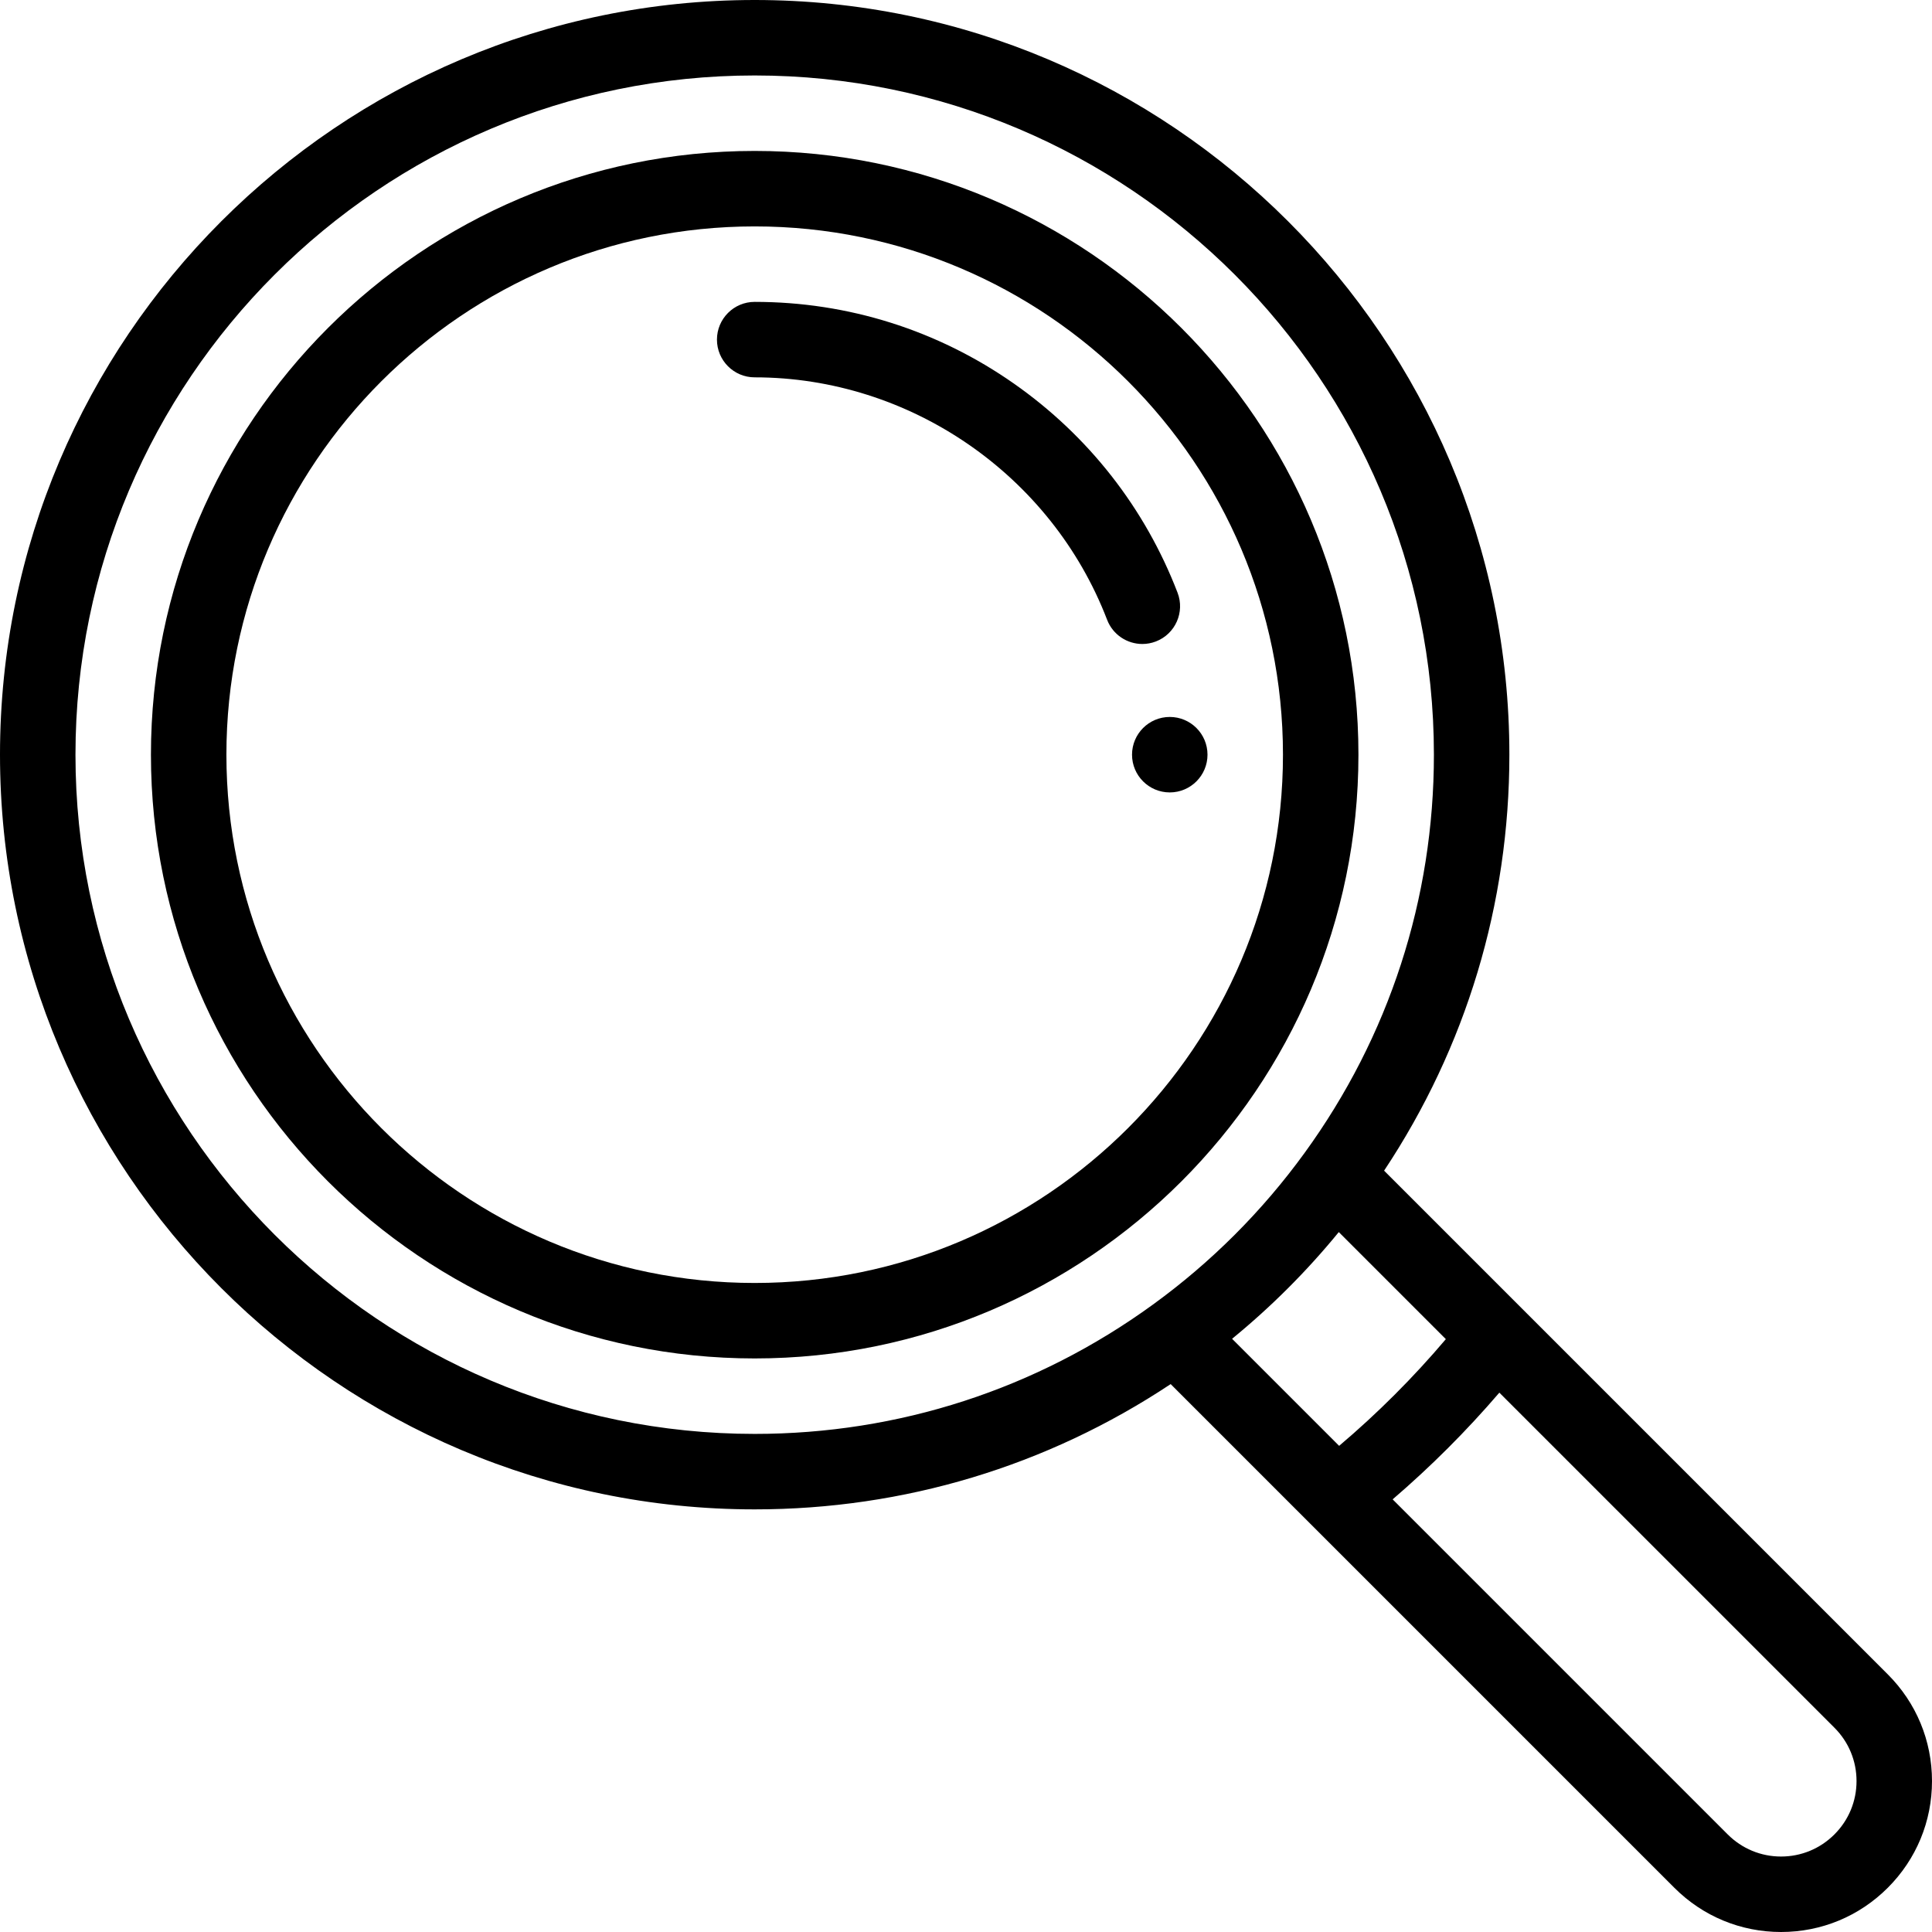
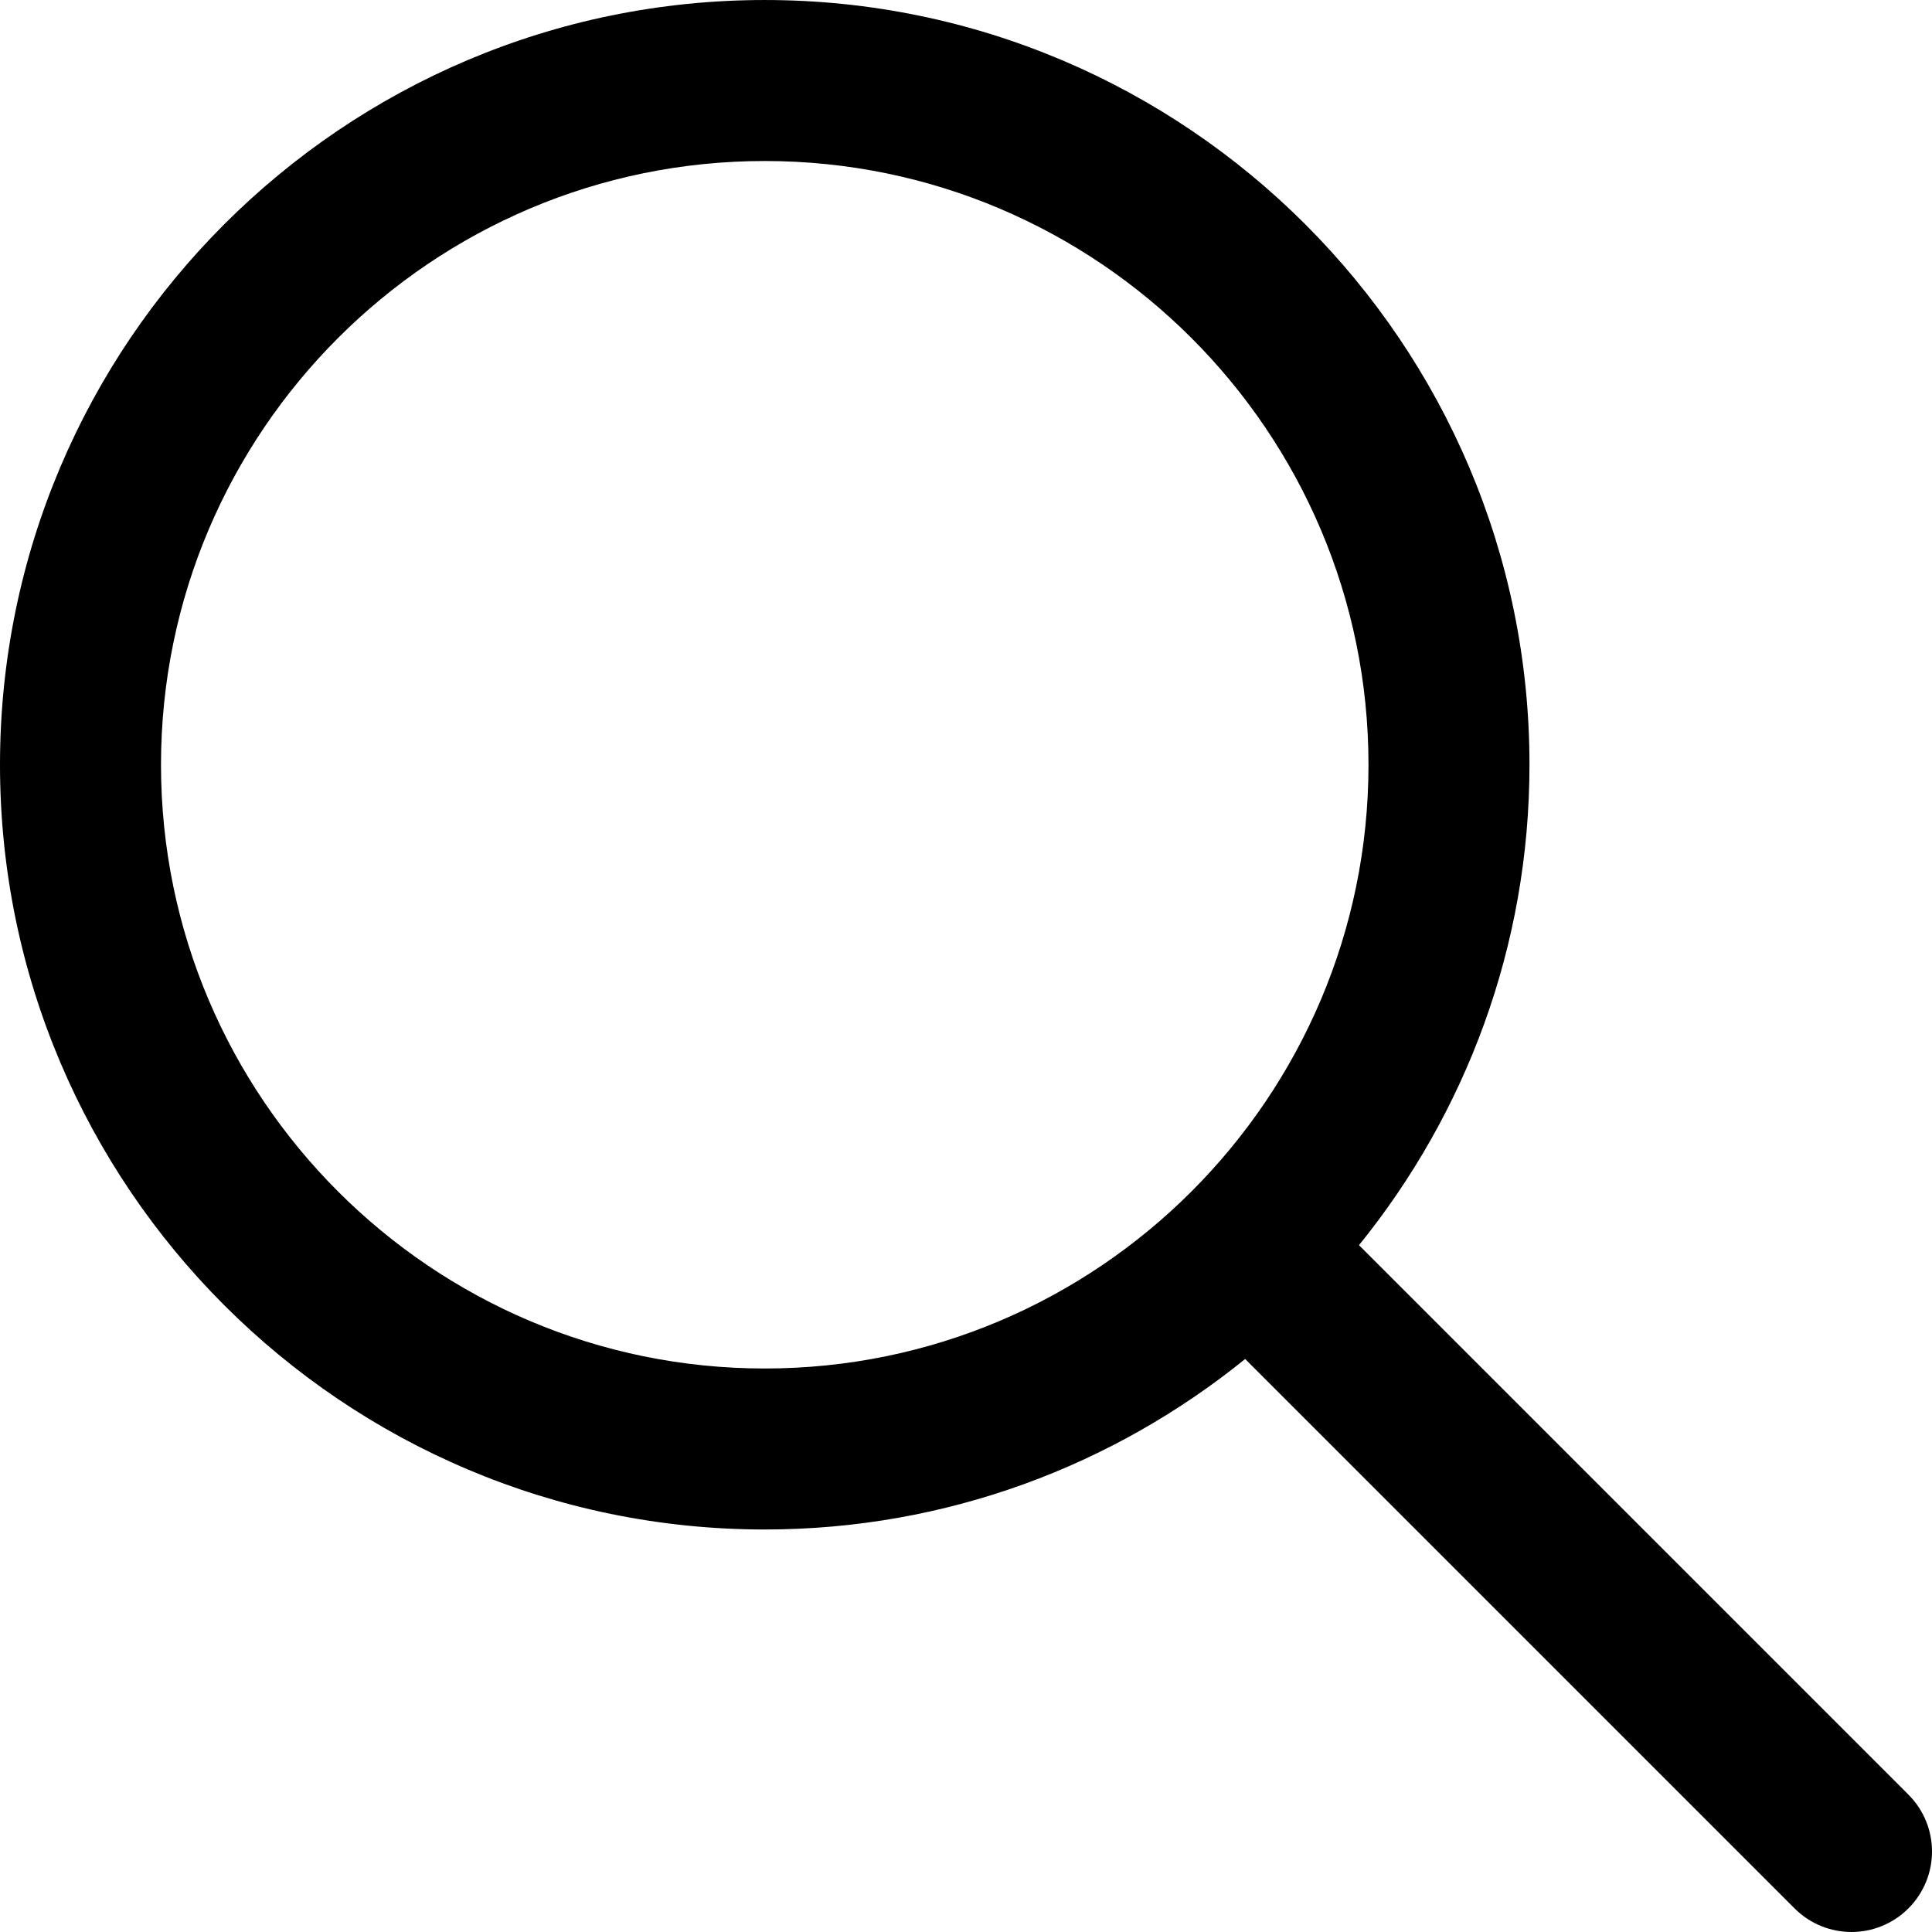
- <svg xmlns="http://www.w3.org/2000/svg" version="1.1" id="Capa_1" x="0px" y="0px" viewBox="0 0 512 512" style="enable-background:new 0 0 512 512;" xml:space="preserve">
+ <svg xmlns="http://www.w3.org/2000/svg" version="1.1" id="Capa_1" x="0px" y="0px" viewBox="0 0 512.005 512.005" style="enable-background:new 0 0 512.005 512.005;" xml:space="preserve">
  <g>
    <g>
-       <path d="M310,190c-5.52,0-10,4.48-10,10s4.48,10,10,10c5.52,0,10-4.48,10-10S315.52,190,310,190z" />
-     </g>
-   </g>
-   <g>
-     <g>
-       <path d="M500.281,443.719l-133.48-133.48C388.546,277.485,400,239.555,400,200C400,89.72,310.28,0,200,0S0,89.72,0,200    s89.72,200,200,200c39.556,0,77.486-11.455,110.239-33.198l36.895,36.895c0.005,0.005,0.01,0.01,0.016,0.016l96.568,96.568    C451.276,507.838,461.319,512,472,512c10.681,0,20.724-4.162,28.278-11.716C507.837,492.731,512,482.687,512,472    S507.837,451.269,500.281,443.719z M305.536,345.727c0,0.001-0.001,0.001-0.002,0.002C274.667,368.149,238.175,380,200,380    c-99.252,0-180-80.748-180-180S100.748,20,200,20s180,80.748,180,180c0,38.175-11.851,74.667-34.272,105.535    C334.511,320.988,320.989,334.511,305.536,345.727z M326.516,354.793c10.35-8.467,19.811-17.928,28.277-28.277l28.371,28.371    c-8.628,10.183-18.094,19.65-28.277,28.277L326.516,354.793z M486.139,486.139c-3.78,3.78-8.801,5.861-14.139,5.861    s-10.359-2.081-14.139-5.861l-88.795-88.795c10.127-8.691,19.587-18.15,28.277-28.277l88.798,88.798    C489.919,461.639,492,466.658,492,472C492,477.342,489.919,482.361,486.139,486.139z" />
-     </g>
-   </g>
-   <g>
-     <g>
-       <path d="M200,40c-88.225,0-160,71.775-160,160s71.775,160,160,160s160-71.775,160-160S288.225,40,200,40z M200,340    c-77.196,0-140-62.804-140-140S122.804,60,200,60s140,62.804,140,140S277.196,340,200,340z" />
-     </g>
-   </g>
-   <g>
-     <g>
-       <path d="M312.065,157.073c-8.611-22.412-23.604-41.574-43.36-55.413C248.479,87.49,224.721,80,200,80c-5.522,0-10,4.478-10,10    c0,5.522,4.478,10,10,10c41.099,0,78.631,25.818,93.396,64.247c1.528,3.976,5.317,6.416,9.337,6.416    c1.192,0,2.405-0.215,3.584-0.668C311.472,168.014,314.046,162.229,312.065,157.073z" />
+       <path d="M505.749,475.587l-145.6-145.6c28.203-34.837,45.184-79.104,45.184-127.317c0-111.744-90.923-202.667-202.667-202.667    S0,90.925,0,202.669s90.923,202.667,202.667,202.667c48.213,0,92.48-16.981,127.317-45.184l145.6,145.6    c4.16,4.16,9.621,6.251,15.083,6.251s10.923-2.091,15.083-6.251C514.091,497.411,514.091,483.928,505.749,475.587z     M202.667,362.669c-88.235,0-160-71.765-160-160s71.765-160,160-160s160,71.765,160,160S290.901,362.669,202.667,362.669z" />
    </g>
  </g>
  <g>
</g>
  <g>
</g>
  <g>
</g>
  <g>
</g>
  <g>
</g>
  <g>
</g>
  <g>
</g>
  <g>
</g>
  <g>
</g>
  <g>
</g>
  <g>
</g>
  <g>
</g>
  <g>
</g>
  <g>
</g>
  <g>
</g>
</svg>
